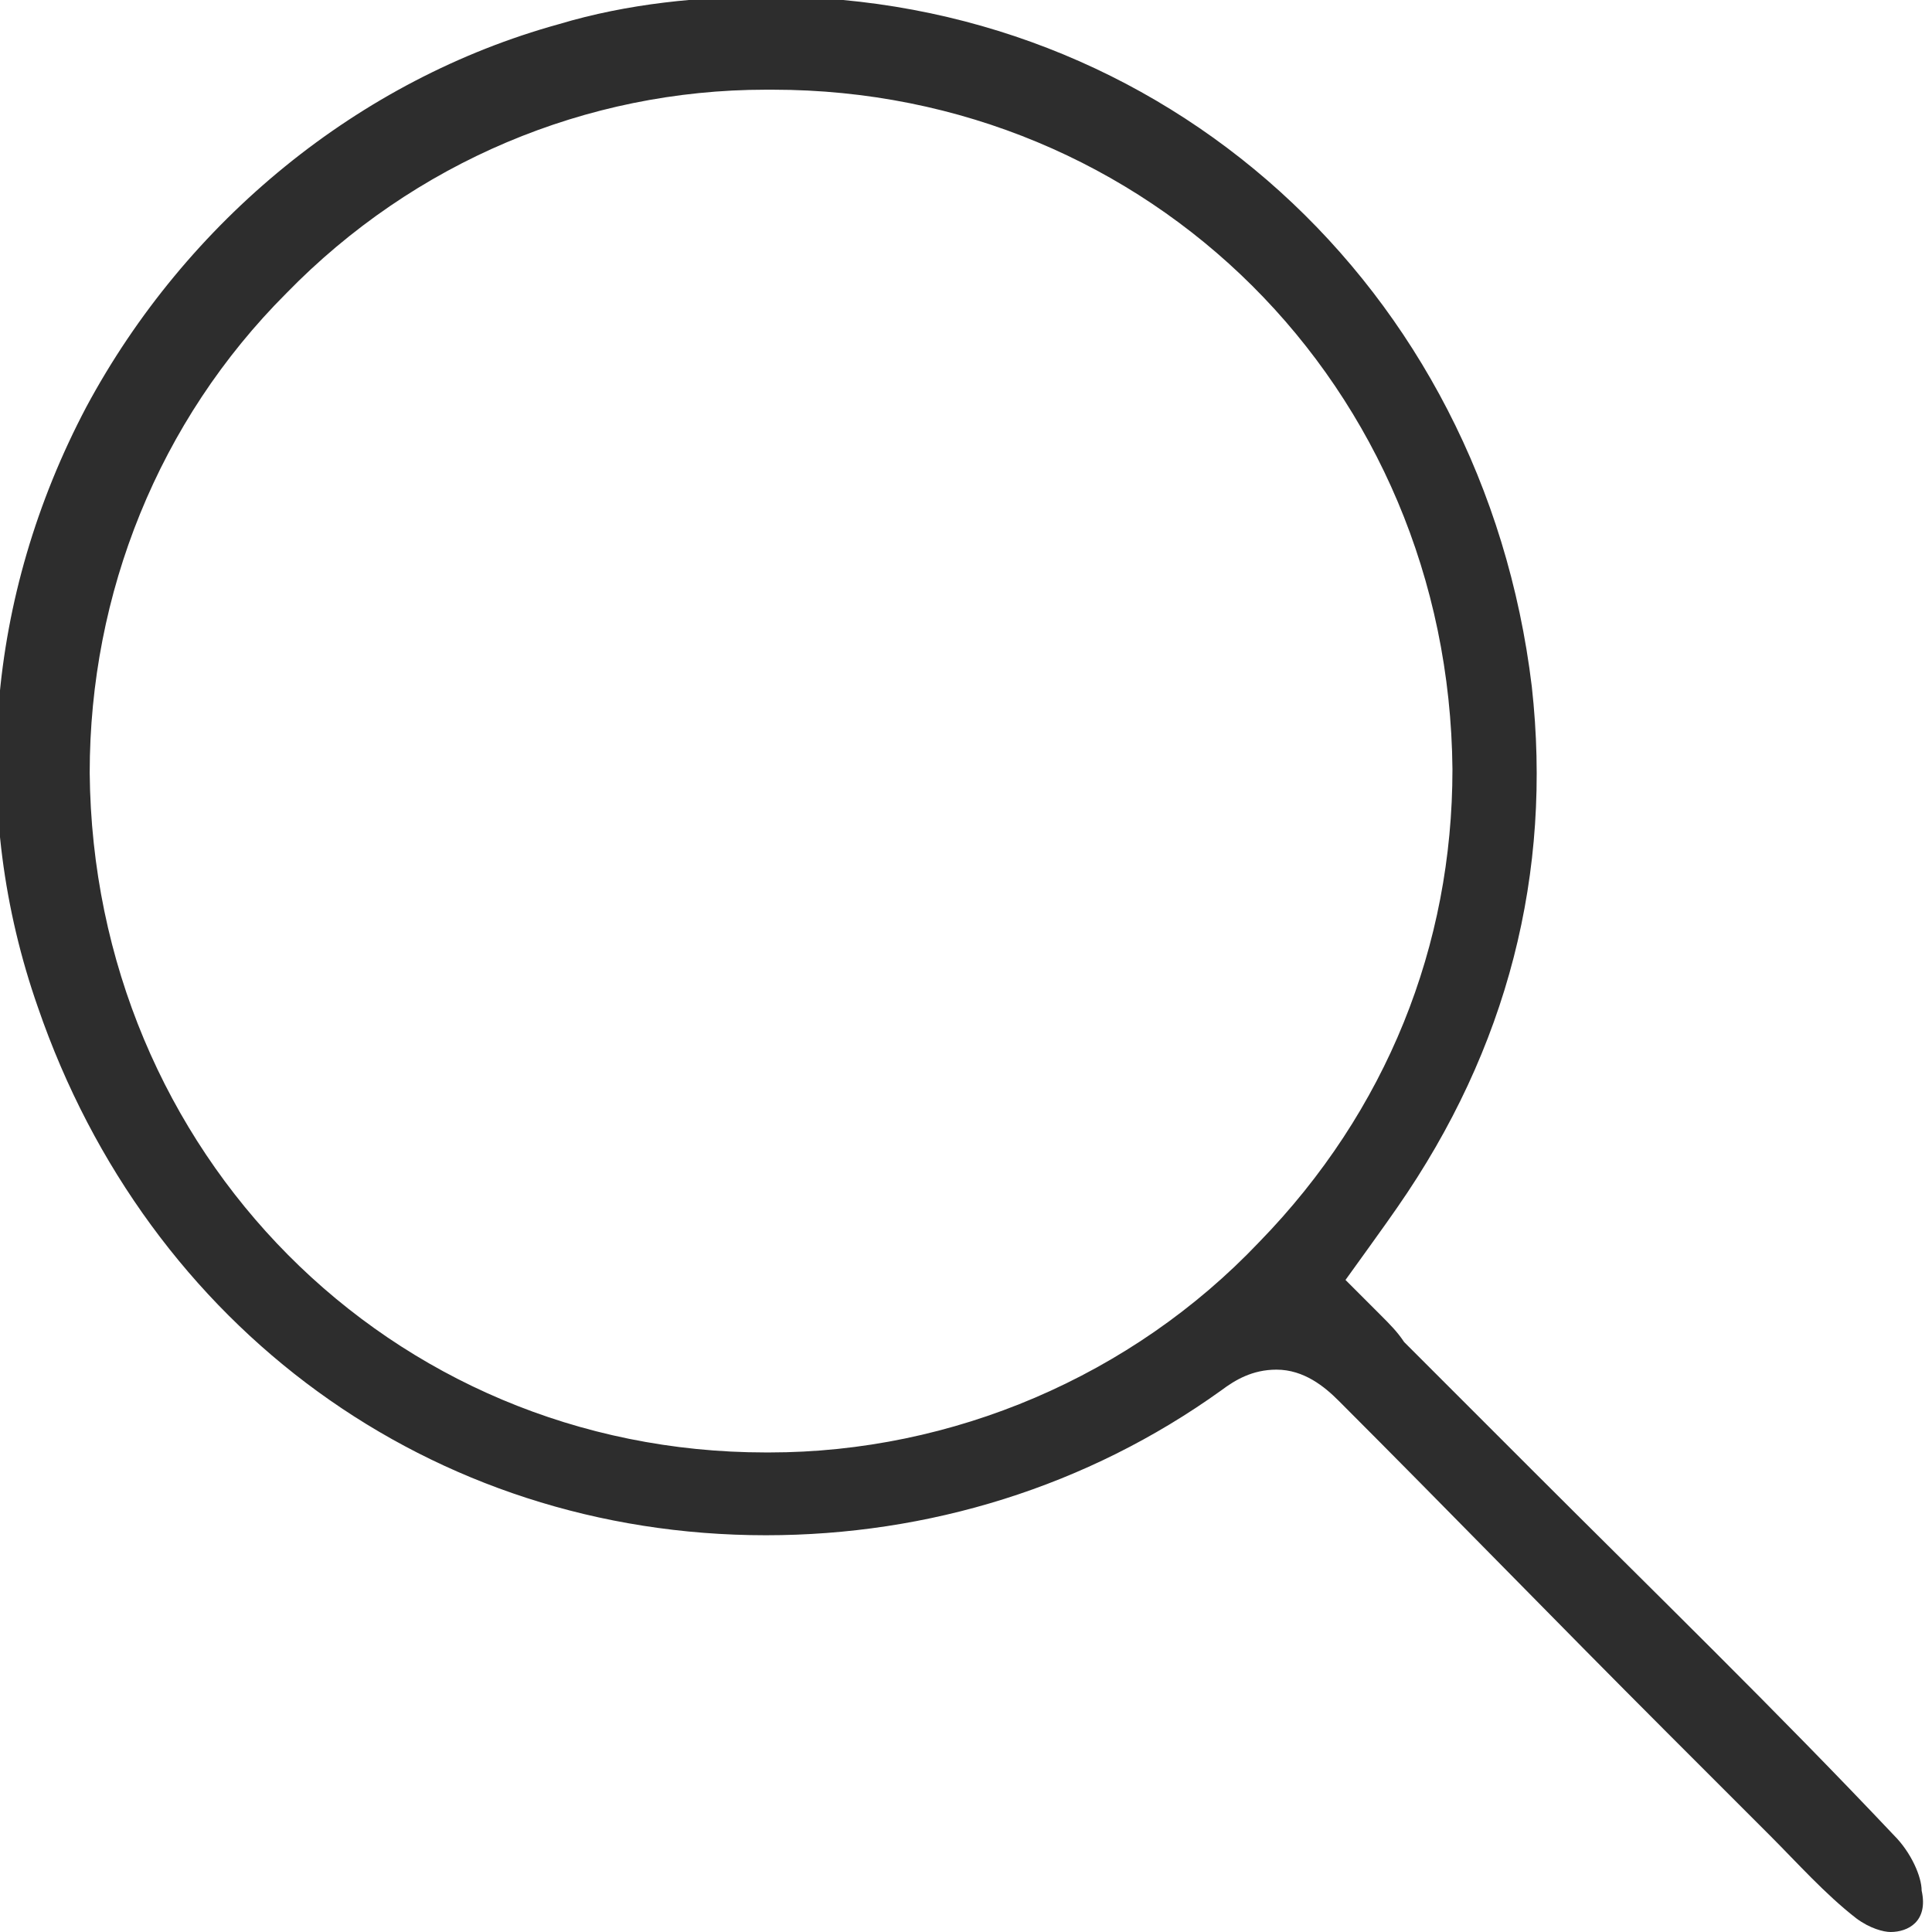
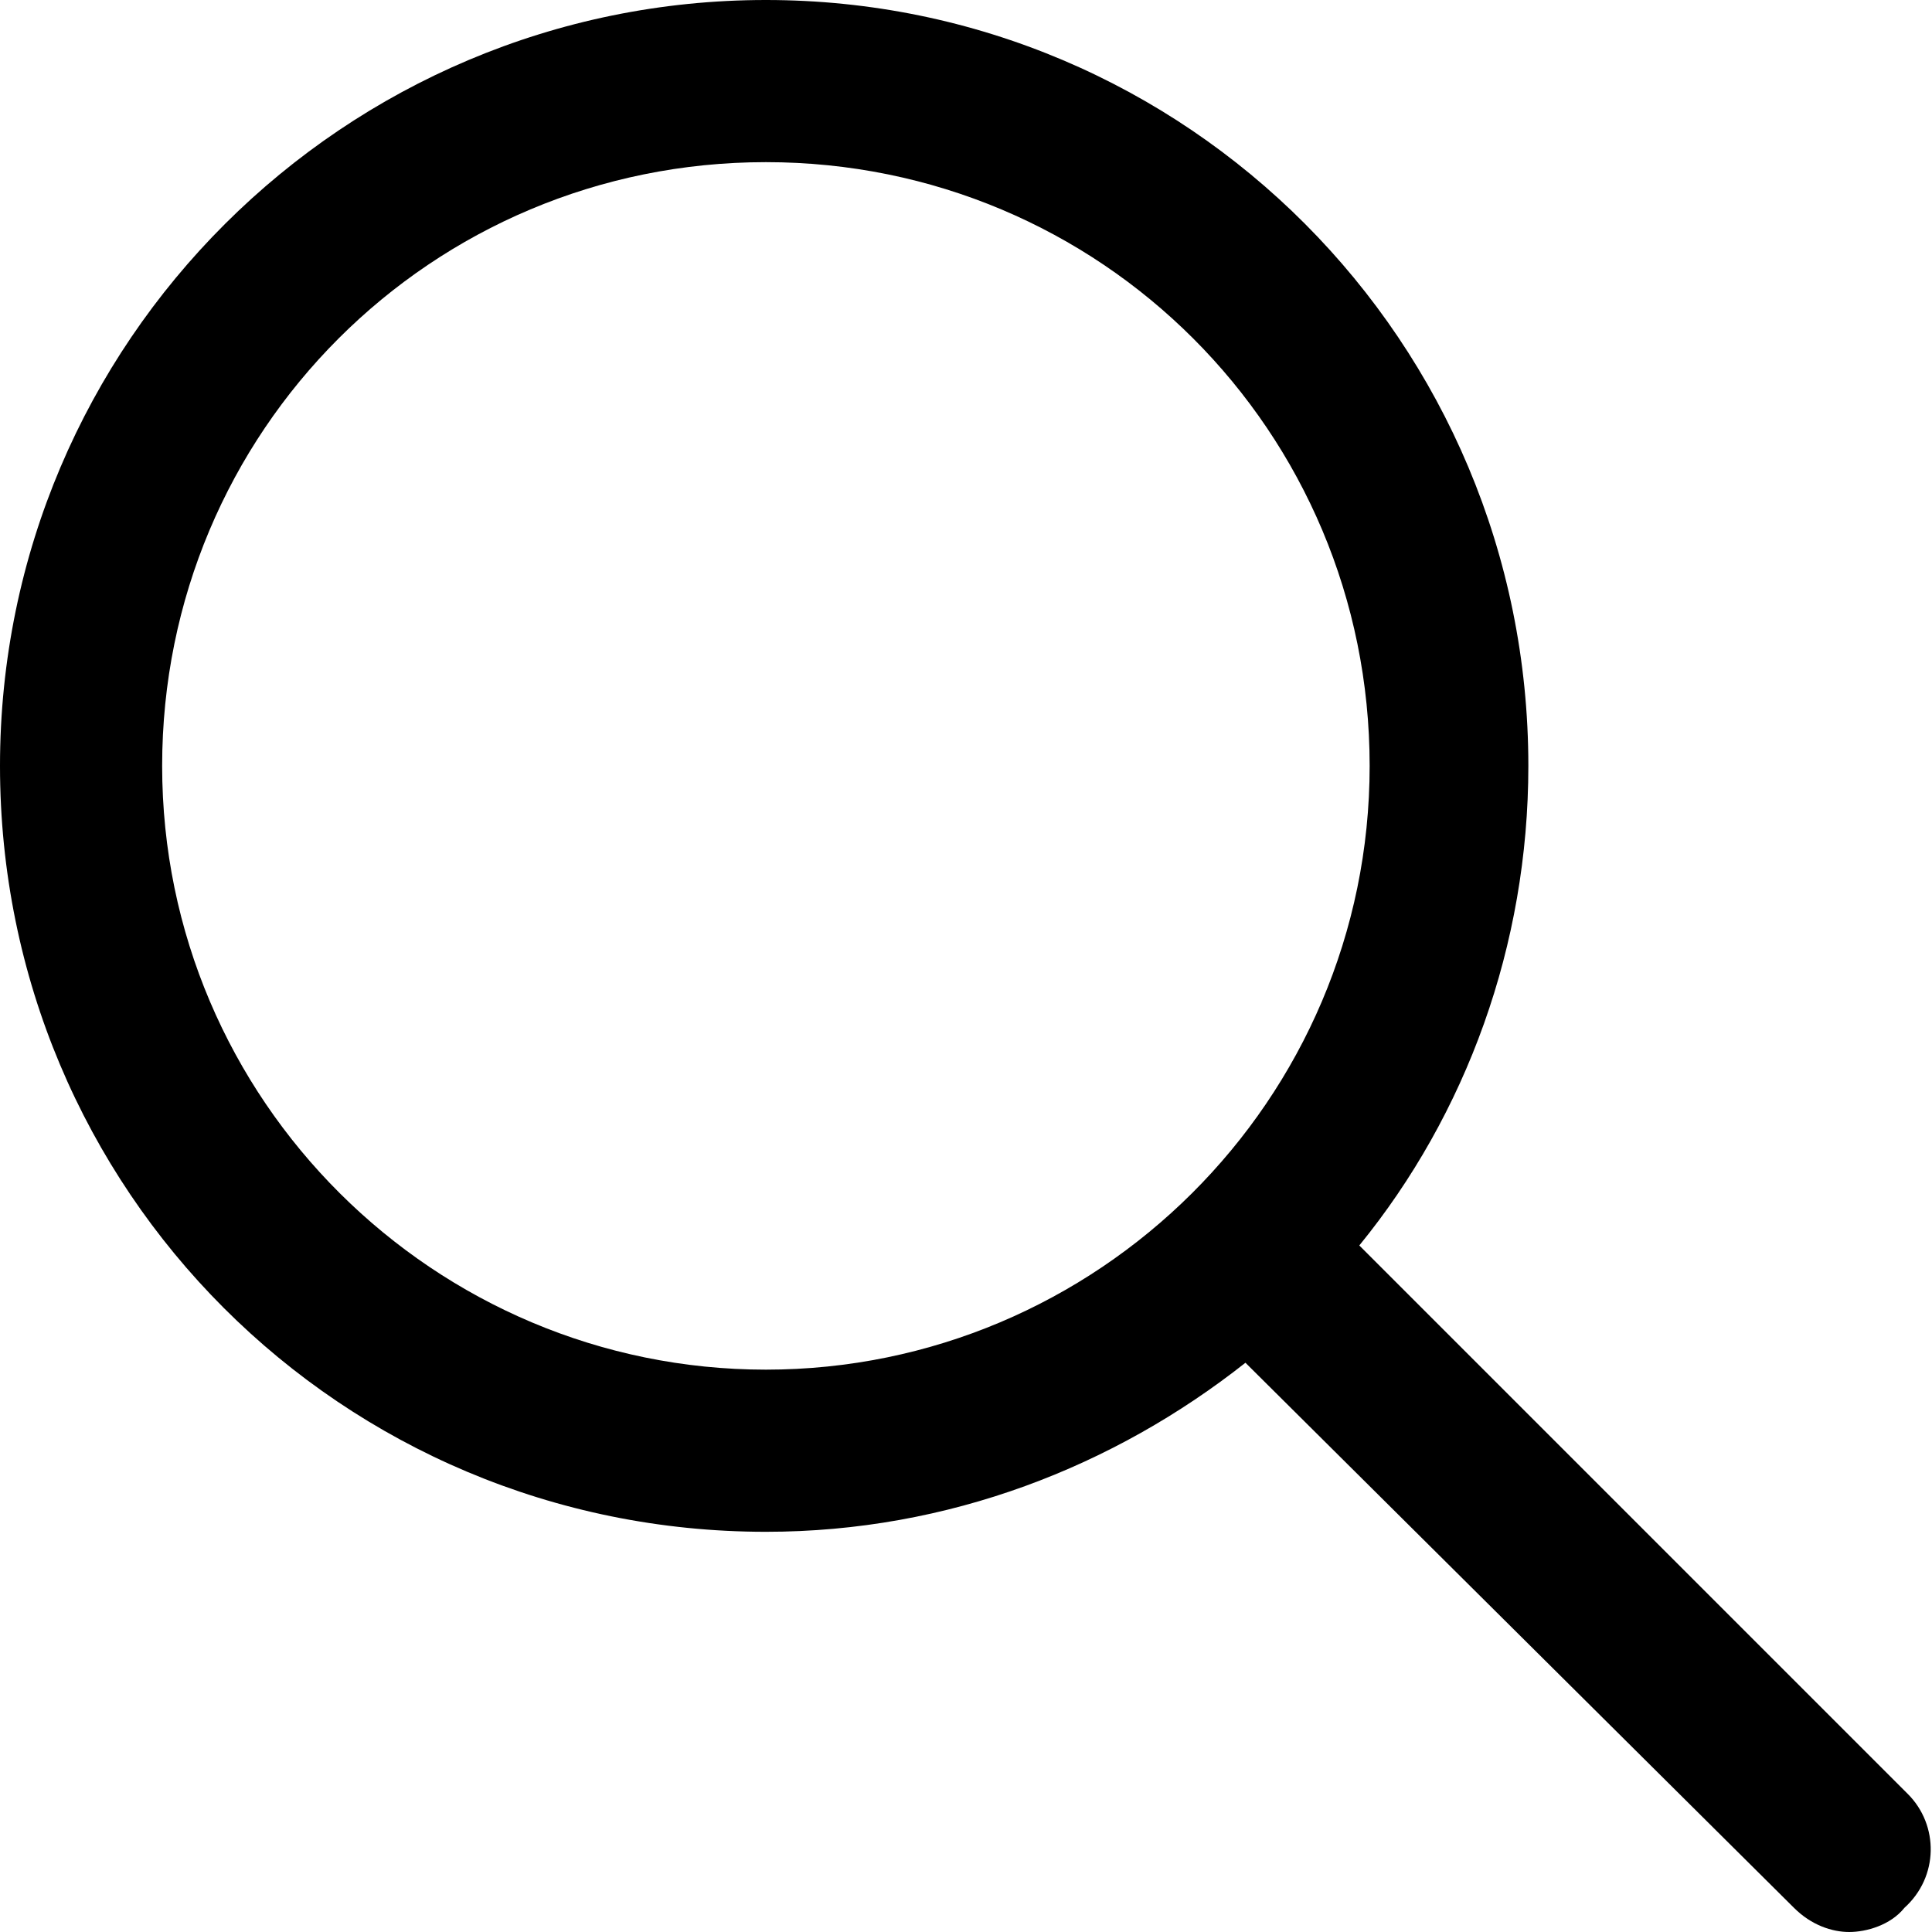
- <svg xmlns="http://www.w3.org/2000/svg" version="1.1" id="圖層_1" x="0px" y="0px" viewBox="0 0 56 56" style="enable-background:new 0 0 56 56;" xml:space="preserve">
-   <style type="text/css">
- 	.st0{fill-rule:evenodd;clip-rule:evenodd;fill:#2D2D2D;}
- </style>
-   <path class="st0" d="M54.8,56c-0.2,0-0.6-0.1-1-0.4c-0.9-0.7-1.7-1.6-2.5-2.4c-0.3-0.3-0.6-0.6-0.9-0.9l-2.1-2.1  c-3.2-3.2-6.3-6.4-9.5-9.6c-0.4-0.4-1-0.9-1.8-0.9c-0.7,0-1.2,0.3-1.6,0.6c-3.9,2.8-8.5,4.2-13.2,4.2c-9.7,0-17.9-6-21.1-15.3  c-2-5.7-1.5-11.9,1.4-17.4c2.9-5.4,7.9-9.5,13.7-11.1c2-0.6,4.1-0.8,6.1-0.8c11.4,0,20.7,8.4,22.1,20c0.6,5.4-0.7,10.5-3.9,15.1  c-0.2,0.3-1.5,2.1-1.5,2.1l1,1c0.3,0.3,0.5,0.5,0.7,0.8l3.7,3.7c3.5,3.5,7.1,7,10.5,10.6c0.5,0.5,0.8,1.2,0.8,1.6  C55.9,55.7,55.3,56,54.8,56z M22.2,2.6C17,2.6,12,4.7,8.3,8.5c-3.7,3.7-5.7,8.7-5.7,13.9c0.1,11,8.7,19.7,19.6,19.7h0.1  c5.3,0,10.5-2.2,14.2-6.1c3.7-3.8,5.6-8.6,5.6-13.7C42,11.2,33.3,2.6,22.4,2.6H22.2z" />
+ <svg xmlns="http://www.w3.org/2000/svg" version="1.1" id="Capa_1" x="0px" y="0px" viewBox="0 0 56 56" style="enable-background:new 0 0 56 56;" xml:space="preserve">
+   <g>
+     <g>
+       <path d="M55.3,52L39.4,36.1c3.1-3.8,4.9-8.7,4.9-13.9C44.3,9.9,34.4,0,22.2,0S0,9.9,0,22.2s9.9,22.2,22.2,22.2    c5.3,0,10.1-1.9,13.9-4.9L52,55.3c0.5,0.5,1.1,0.7,1.6,0.7s1.2-0.2,1.6-0.7C56.2,54.4,56.2,52.9,55.3,52z M22.2,39.7    c-9.6,0-17.5-7.8-17.5-17.5S12.5,4.7,22.2,4.7s17.5,7.8,17.5,17.5S31.8,39.7,22.2,39.7z" />
+     </g>
+   </g>
</svg>
